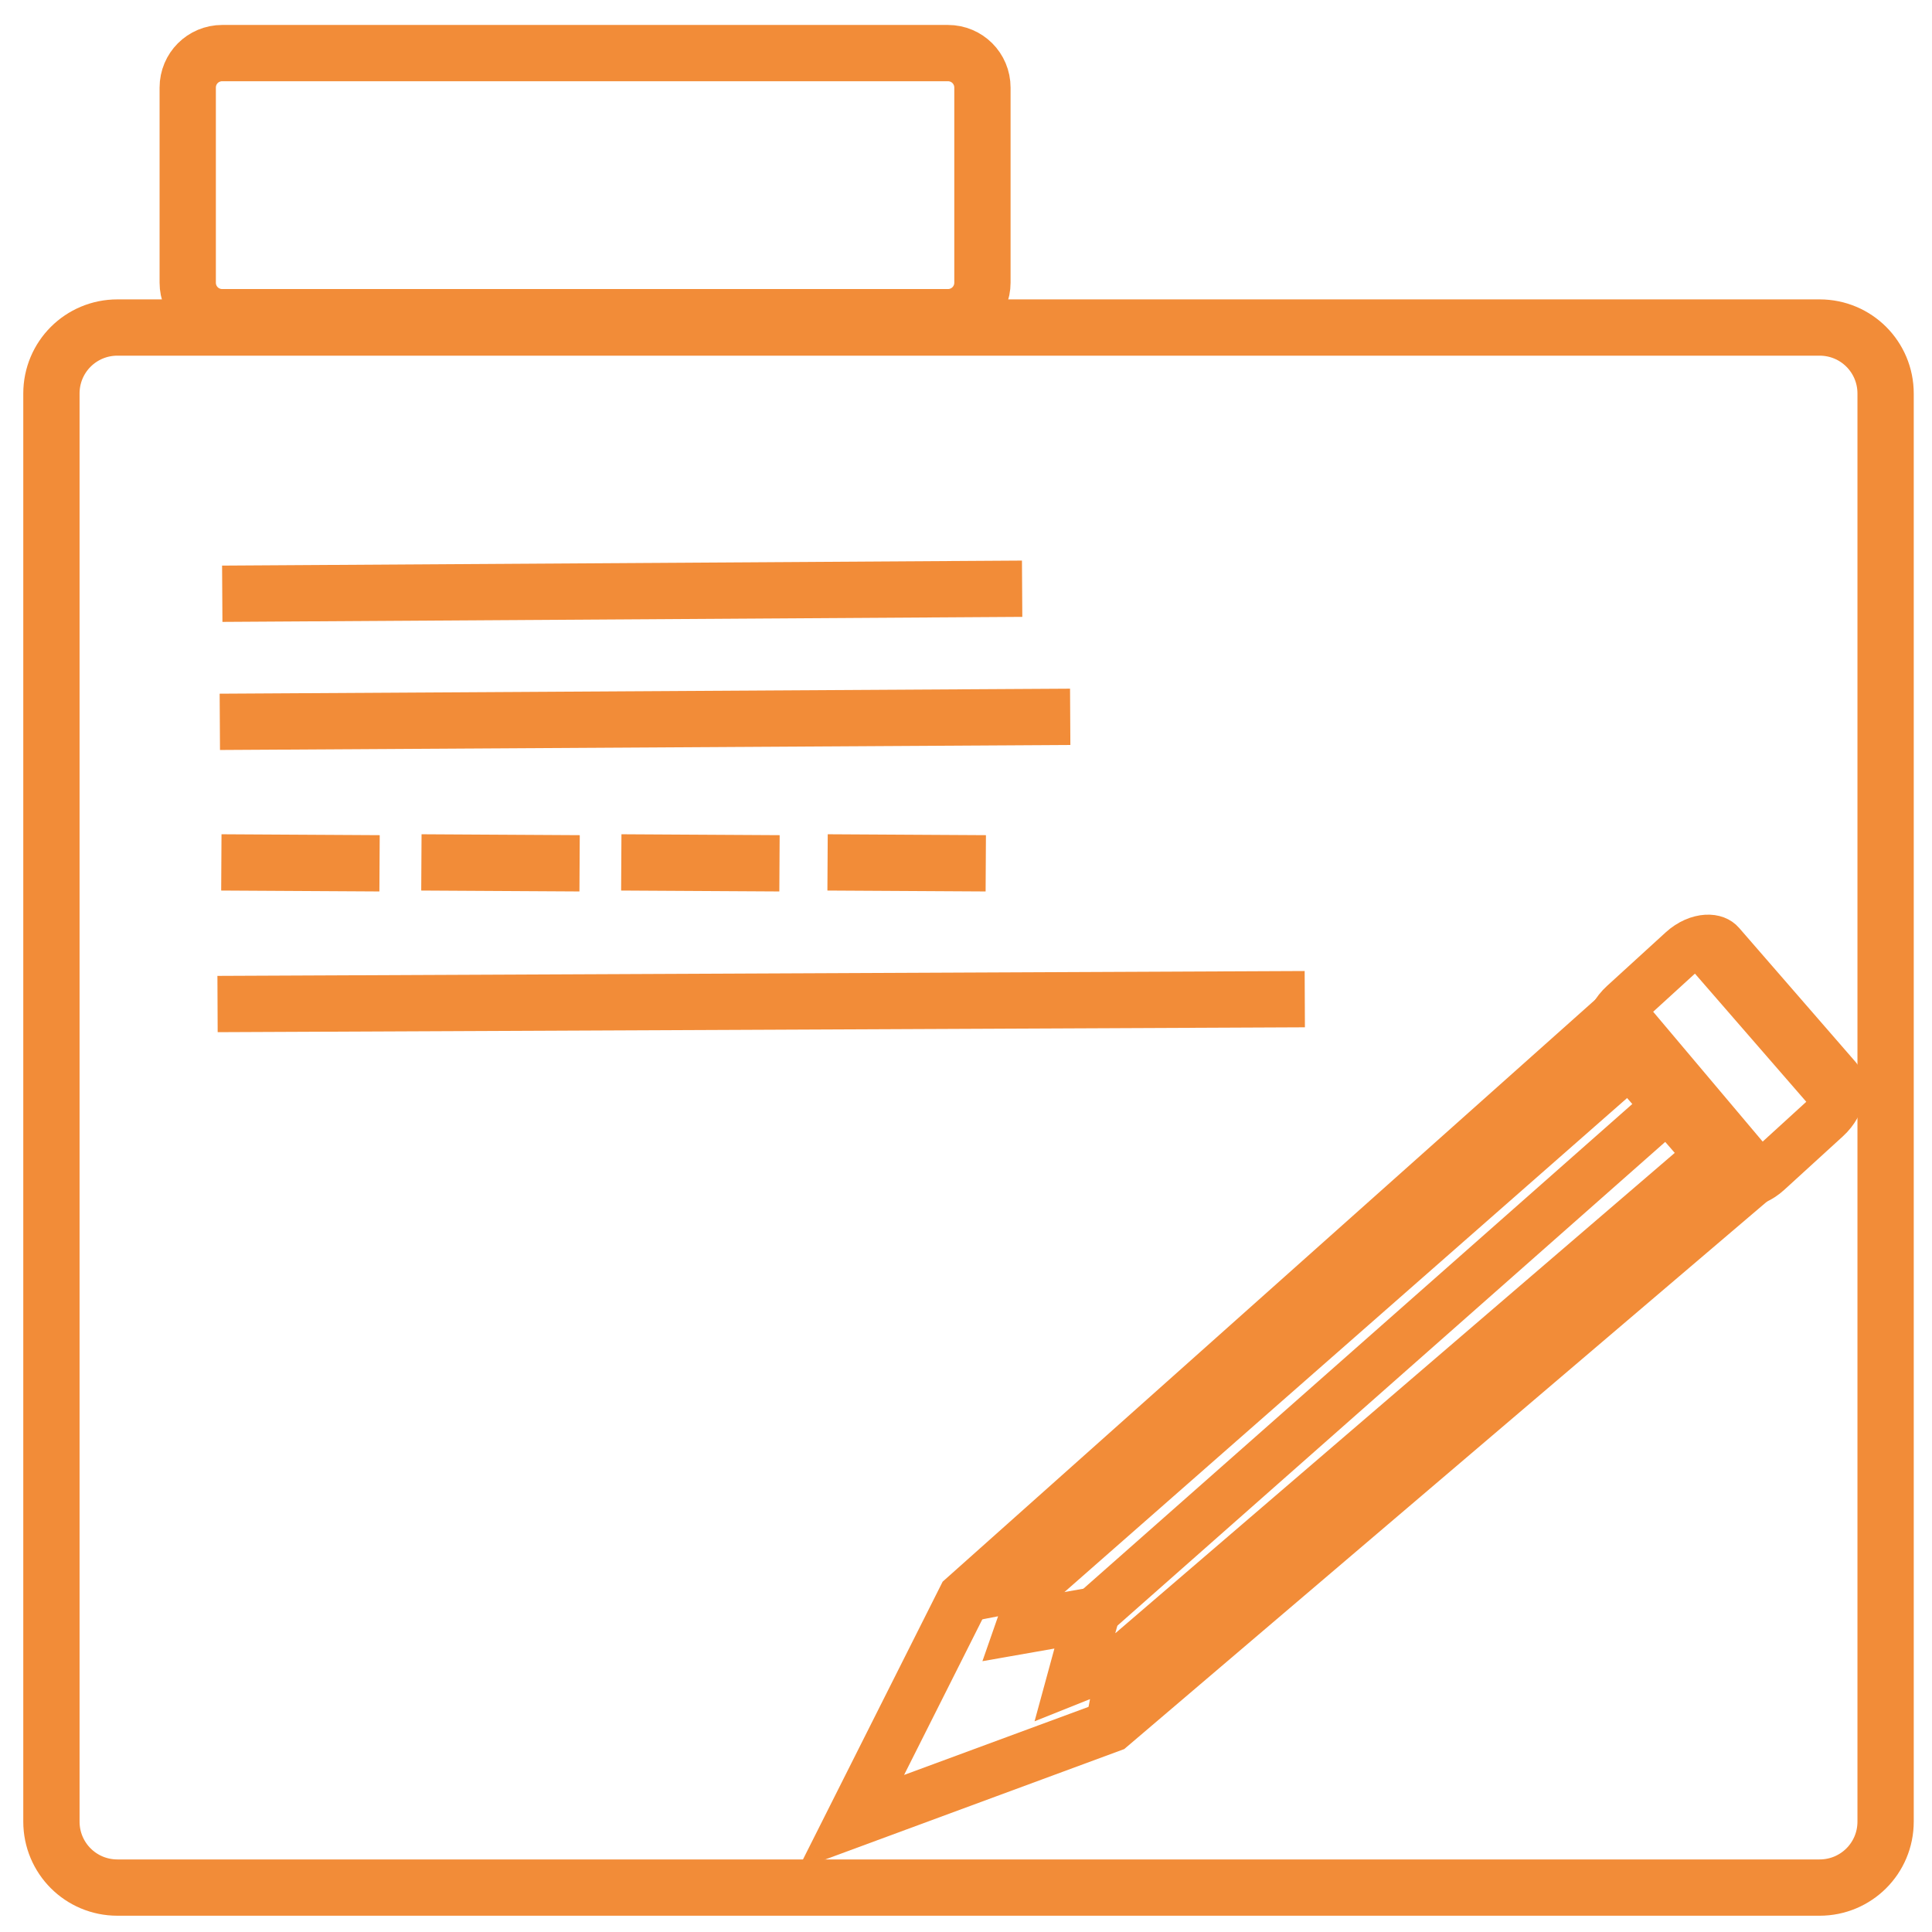
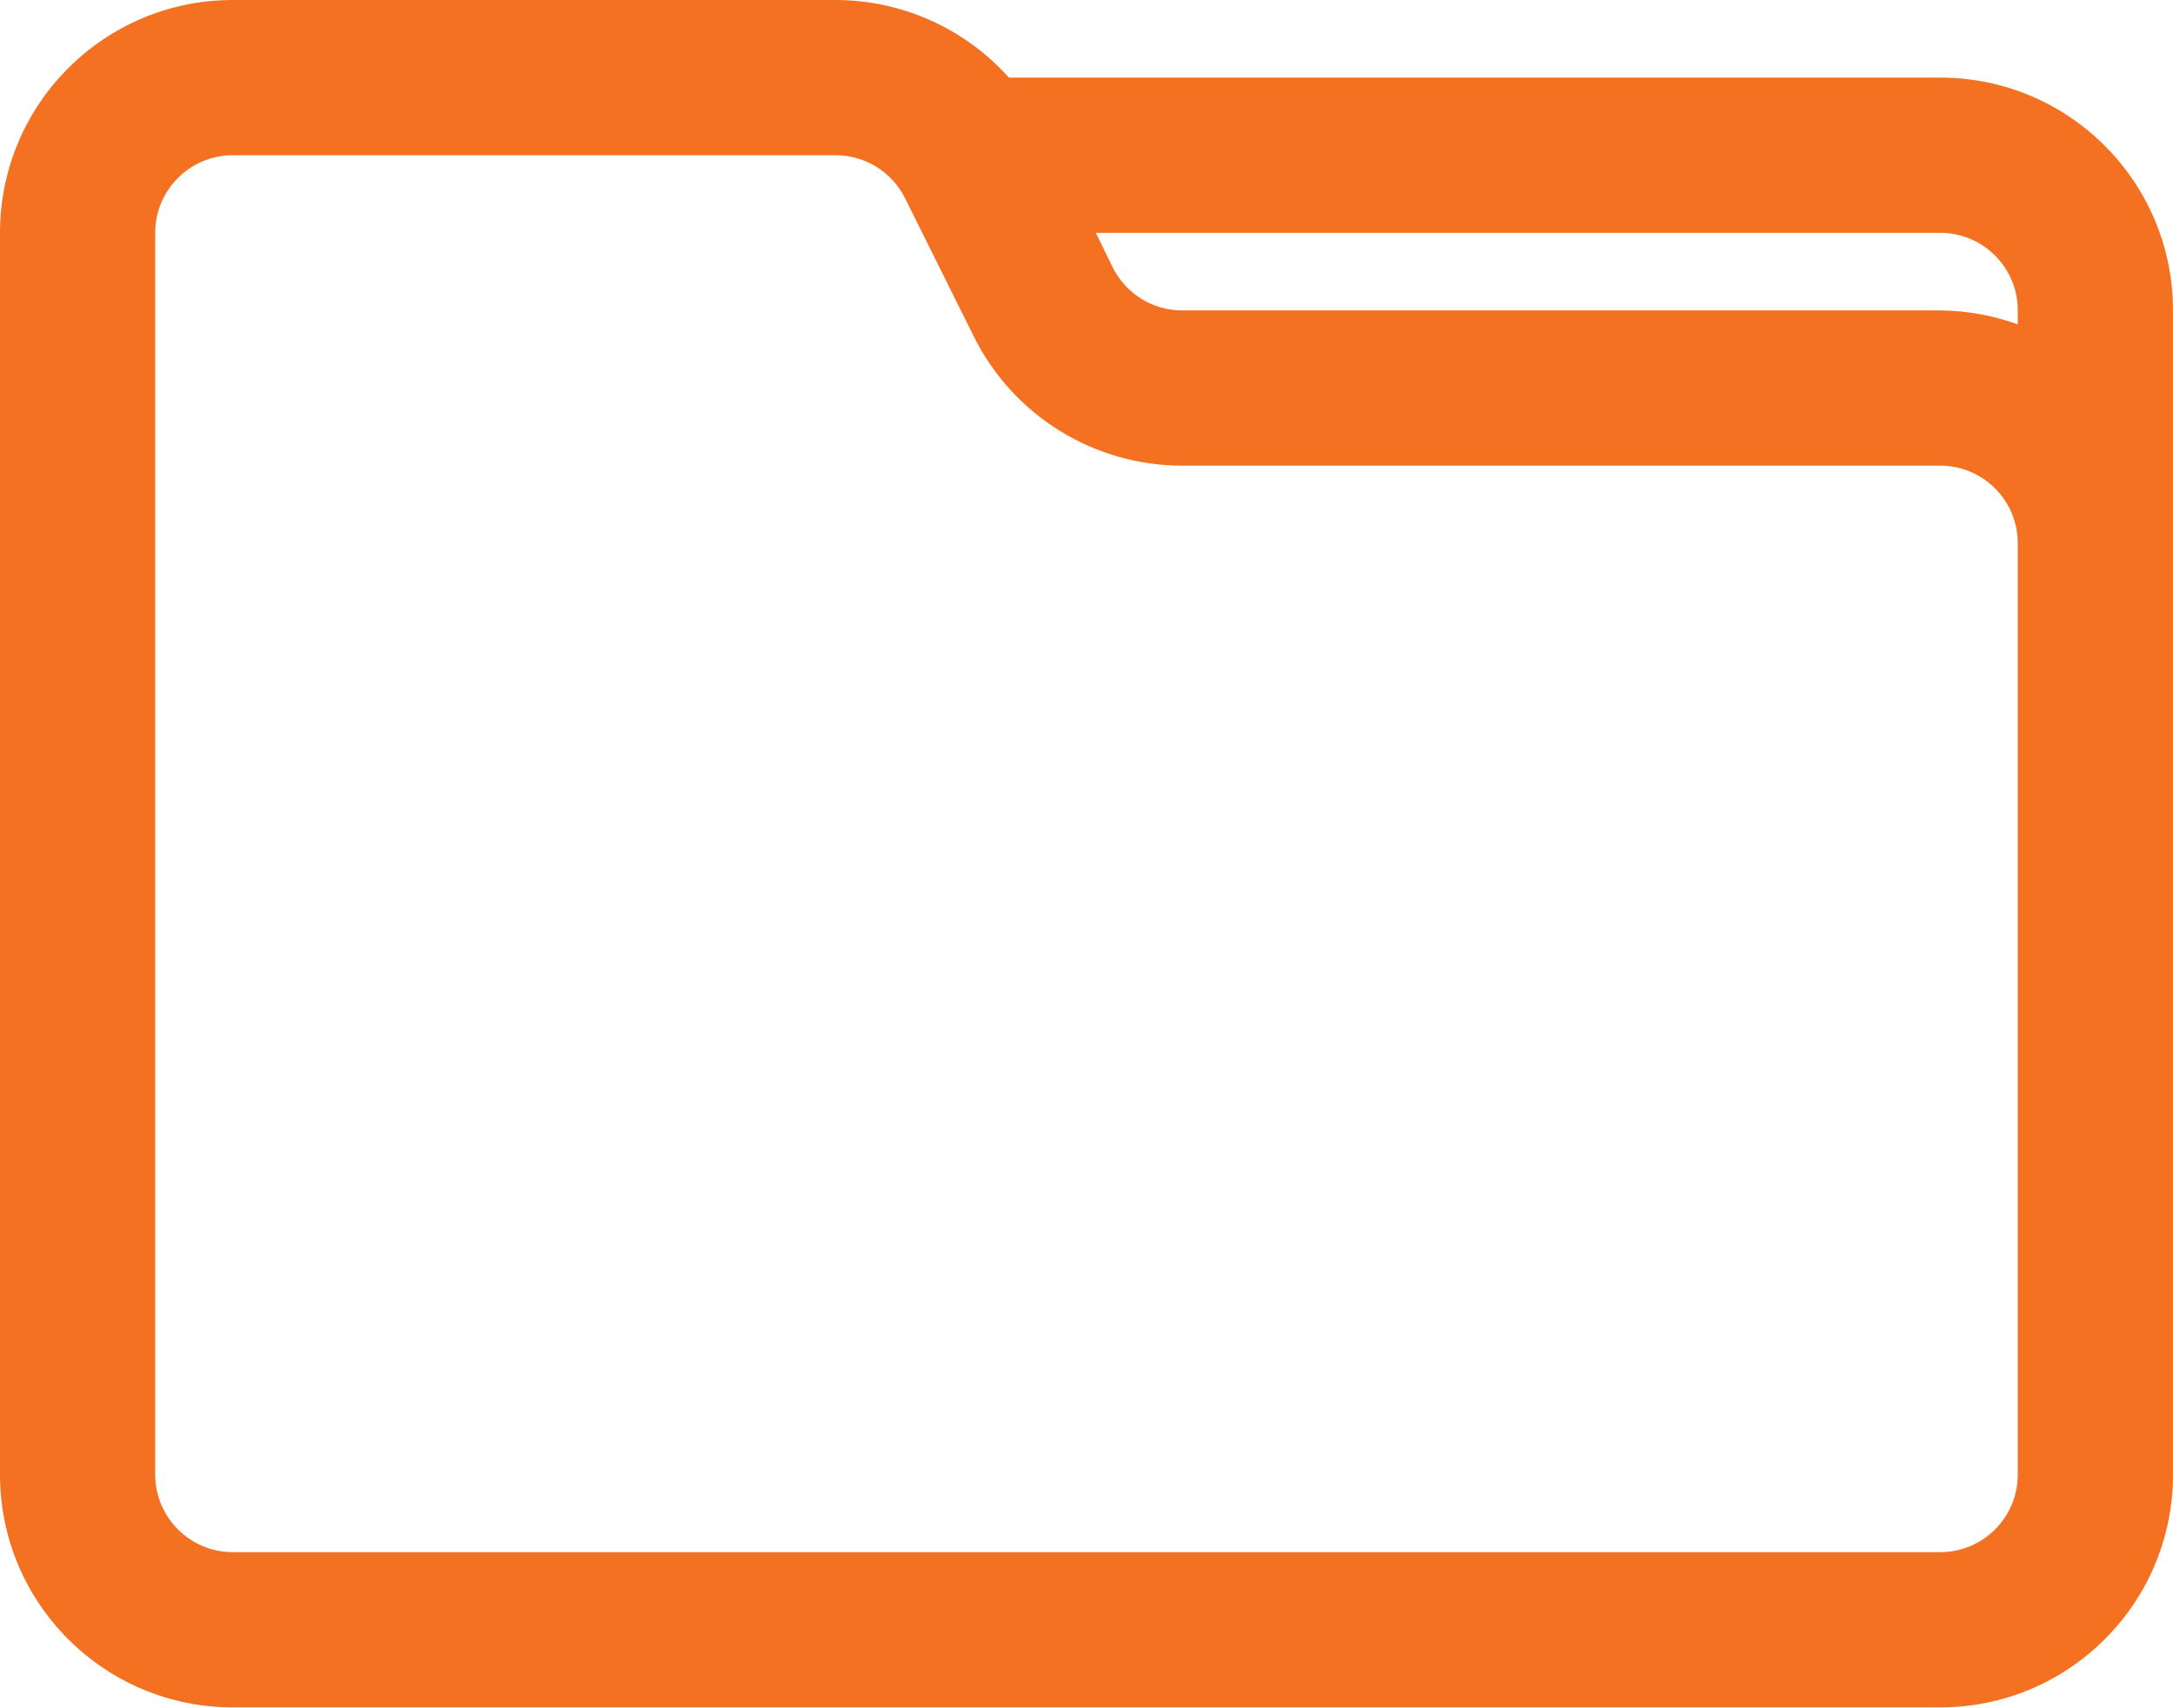
- <svg xmlns="http://www.w3.org/2000/svg" id="svg8" version="1.1" viewBox="0 0 12.7 12.7" height="48" width="48">
-   <defs id="defs2" />
-   <path d="M 0.772,2.153 H 11.961 c 0.241,0 0.434,0.194 0.434,0.434 v 9.387 c 0,0.241 -0.194,0.434 -0.434,0.434 H 0.772 c -0.241,0 -0.434,-0.194 -0.434,-0.434 V 2.587 c 0,-0.241 0.194,-0.434 0.434,-0.434 z" style="font-style:normal;font-variant:normal;font-weight:normal;font-stretch:normal;font-size:4.739px;line-height:1.25;font-family:'Sitka Banner';-inkscape-font-specification:'Sitka Banner';letter-spacing:0px;word-spacing:0px;opacity:0.999;fill:none;fill-opacity:1;stroke:#f28c38;stroke-width:0.37;stroke-miterlimit:4;stroke-dasharray:none;stroke-opacity:1" id="rect1452" />
-   <path d="m 1.461,0.349 h 4.77 c 0.126,0 0.227,0.101 0.227,0.227 V 1.858 c 0,0.126 -0.101,0.227 -0.227,0.227 H 1.461 c -0.126,0 -0.227,-0.101 -0.227,-0.227 V 0.576 c 0,-0.126 0.101,-0.227 0.227,-0.227 z" style="font-style:normal;font-variant:normal;font-weight:normal;font-stretch:normal;font-size:4.739px;line-height:1.25;font-family:'Sitka Banner';-inkscape-font-specification:'Sitka Banner';letter-spacing:0px;word-spacing:0px;opacity:0.999;fill:none;fill-opacity:1;stroke:#f28c38;stroke-width:0.37;stroke-miterlimit:4;stroke-dasharray:none;stroke-opacity:1" id="rect1454" />
-   <g style="font-style:normal;font-variant:normal;font-weight:normal;font-stretch:normal;font-size:4.739px;line-height:1.25;font-family:'Sitka Banner';-inkscape-font-specification:'Sitka Banner';letter-spacing:0px;word-spacing:0px;fill:#000000;fill-opacity:1;stroke:#f28c38;stroke-width:0.33;stroke-miterlimit:4;stroke-dasharray:none;stroke-opacity:1" transform="matrix(1.115166,0.05170622,-0.3139534,1.117343,5.743972,0.9913399)" id="g1498">
-     <path style="fill:none;stroke:#f28c38;stroke-width:0.33;stroke-linecap:butt;stroke-linejoin:miter;stroke-miterlimit:4;stroke-dasharray:none;stroke-opacity:1" d="M 2.6,9.713 2.893,8.364 5.727,4.823 6.802,5.74 3.968,9.08 Z" id="path1470" />
-     <path style="fill:none;stroke:#f28c38;stroke-width:0.33;stroke-linecap:butt;stroke-linejoin:miter;stroke-miterlimit:4;stroke-dasharray:none;stroke-opacity:1" d="M 2.893,8.364 3.299,8.262 3.281,8.531 3.663,8.442 3.666,8.811 3.933,8.677 3.968,9.08" id="path1472" />
-     <path d="m 7.61,-0.583 h 1.168 c 0.077,0 0.139,0.062 0.139,0.139 v 0.414 c 0,0.077 -0.062,0.139 -0.139,0.139 H 7.61 c -0.077,0 -0.139,-0.062 -0.139,-0.139 v -0.414 c 0,-0.077 0.062,-0.139 0.139,-0.139 z" transform="matrix(0.7683225,0.640063,-0.6133705,0.7897954,0,0)" style="opacity:0.999;fill:none;stroke:#f28c38;stroke-width:0.33;stroke-miterlimit:4;stroke-dasharray:none;stroke-opacity:1" id="rect1474" />
-     <path style="fill:none;stroke:#f28c38;stroke-width:0.33;stroke-linecap:butt;stroke-linejoin:miter;stroke-miterlimit:4;stroke-dasharray:none;stroke-opacity:1" d="M 3.299,8.262 5.902,5.074" id="path1482" />
-     <path style="fill:none;stroke:#f28c38;stroke-width:0.33;stroke-linecap:butt;stroke-linejoin:miter;stroke-miterlimit:4;stroke-dasharray:none;stroke-opacity:1" d="M 3.663,8.442 6.192,5.322" id="path1484" />
-     <path style="fill:none;stroke:#f28c38;stroke-width:0.33;stroke-linecap:butt;stroke-linejoin:miter;stroke-miterlimit:4;stroke-dasharray:none;stroke-opacity:1" d="M 3.933,8.677 6.537,5.577" id="path1486" />
+ <svg xmlns="http://www.w3.org/2000/svg" id="svg5" version="1.1" width="448" viewBox="0 0 28 22" height="352">
+   <defs id="defs9" />
+   <g transform="translate(-2,-4.999997)" style="fill:#f37121;fill-opacity:1" data-name="Layer 2" id="Layer_2">
+     <path style="fill:#f37121;fill-opacity:1" id="path2" d="M 27,6 H 15 A 3,3 0 0 0 12.76,5 H 5 A 3,3 0 0 0 2,8 v 16 a 3,3 0 0 0 3,3 h 22 a 3,3 0 0 0 3,-3 V 9 A 3,3 0 0 0 27,6 Z m 1,3 V 9.18 A 3,3 0 0 0 27,9 H 17.24 A 1,1 0 0 1 16.34,8.45 L 16.12,8 H 27 a 1,1 0 0 1 1,1 z m 0,15 a 1,1 0 0 1 -1,1 H 5 A 1,1 0 0 1 4,24 V 8 A 1,1 0 0 1 5,7 h 7.76 a 1,1 0 0 1 0.9,0.55 l 0.89,1.79 A 3,3 0 0 0 17.24,11 H 27 a 1,1 0 0 1 1,1 z" />
  </g>
-   <path id="path1505" d="M 1.461,3.903 C 6.719,3.87 6.719,3.87 6.719,3.87" style="font-style:normal;font-variant:normal;font-weight:normal;font-stretch:normal;font-size:4.739px;line-height:1.25;font-family:'Sitka Banner';-inkscape-font-specification:'Sitka Banner';letter-spacing:0px;word-spacing:0px;fill:none;fill-opacity:1;stroke:#f28c38;stroke-width:0.37;stroke-linecap:butt;stroke-linejoin:miter;stroke-miterlimit:4;stroke-dasharray:none;stroke-opacity:1" />
-   <path style="font-style:normal;font-variant:normal;font-weight:normal;font-stretch:normal;font-size:4.739px;line-height:1.25;font-family:'Sitka Banner';-inkscape-font-specification:'Sitka Banner';letter-spacing:0px;word-spacing:0px;fill:none;fill-opacity:1;stroke:#f28c38;stroke-width:0.37;stroke-linecap:butt;stroke-linejoin:miter;stroke-miterlimit:4;stroke-dasharray:none;stroke-opacity:1" d="M 1.445,4.745 C 7.035,4.712 7.035,4.712 7.035,4.712" id="path1507" />
-   <path id="path1509" d="m 1.455,5.669 c 1.04,0.006 1.04,0.006 1.04,0.006" style="font-style:normal;font-variant:normal;font-weight:normal;font-stretch:normal;font-size:4.739px;line-height:1.25;font-family:'Sitka Banner';-inkscape-font-specification:'Sitka Banner';letter-spacing:0px;word-spacing:0px;fill:none;fill-opacity:1;stroke:#f28c38;stroke-width:0.37;stroke-linecap:butt;stroke-linejoin:miter;stroke-miterlimit:4;stroke-dasharray:none;stroke-opacity:1" />
-   <path style="font-style:normal;font-variant:normal;font-weight:normal;font-stretch:normal;font-size:4.739px;line-height:1.25;font-family:'Sitka Banner';-inkscape-font-specification:'Sitka Banner';letter-spacing:0px;word-spacing:0px;fill:none;fill-opacity:1;stroke:#f28c38;stroke-width:0.37;stroke-linecap:butt;stroke-linejoin:miter;stroke-miterlimit:4;stroke-dasharray:none;stroke-opacity:1" d="M 1.43,6.6 C 8.577,6.568 8.577,6.568 8.577,6.568" id="path1511" />
-   <path style="font-style:normal;font-variant:normal;font-weight:normal;font-stretch:normal;font-size:4.739px;line-height:1.25;font-family:'Sitka Banner';-inkscape-font-specification:'Sitka Banner';letter-spacing:0px;word-spacing:0px;fill:none;fill-opacity:1;stroke:#f28c38;stroke-width:0.37;stroke-linecap:butt;stroke-linejoin:miter;stroke-miterlimit:4;stroke-dasharray:none;stroke-opacity:1" d="m 2.77,5.669 c 1.04,0.006 1.04,0.006 1.04,0.006" id="path1519" />
-   <path id="path1521" d="m 4.084,5.669 c 1.04,0.006 1.04,0.006 1.04,0.006" style="font-style:normal;font-variant:normal;font-weight:normal;font-stretch:normal;font-size:4.739px;line-height:1.25;font-family:'Sitka Banner';-inkscape-font-specification:'Sitka Banner';letter-spacing:0px;word-spacing:0px;fill:none;fill-opacity:1;stroke:#f28c38;stroke-width:0.37;stroke-linecap:butt;stroke-linejoin:miter;stroke-miterlimit:4;stroke-dasharray:none;stroke-opacity:1" />
-   <path style="font-style:normal;font-variant:normal;font-weight:normal;font-stretch:normal;font-size:4.739px;line-height:1.25;font-family:'Sitka Banner';-inkscape-font-specification:'Sitka Banner';letter-spacing:0px;word-spacing:0px;fill:none;fill-opacity:1;stroke:#f28c38;stroke-width:0.37;stroke-linecap:butt;stroke-linejoin:miter;stroke-miterlimit:4;stroke-dasharray:none;stroke-opacity:1" d="m 5.44,5.669 c 1.04,0.006 1.04,0.006 1.04,0.006" id="path1523" />
</svg>
